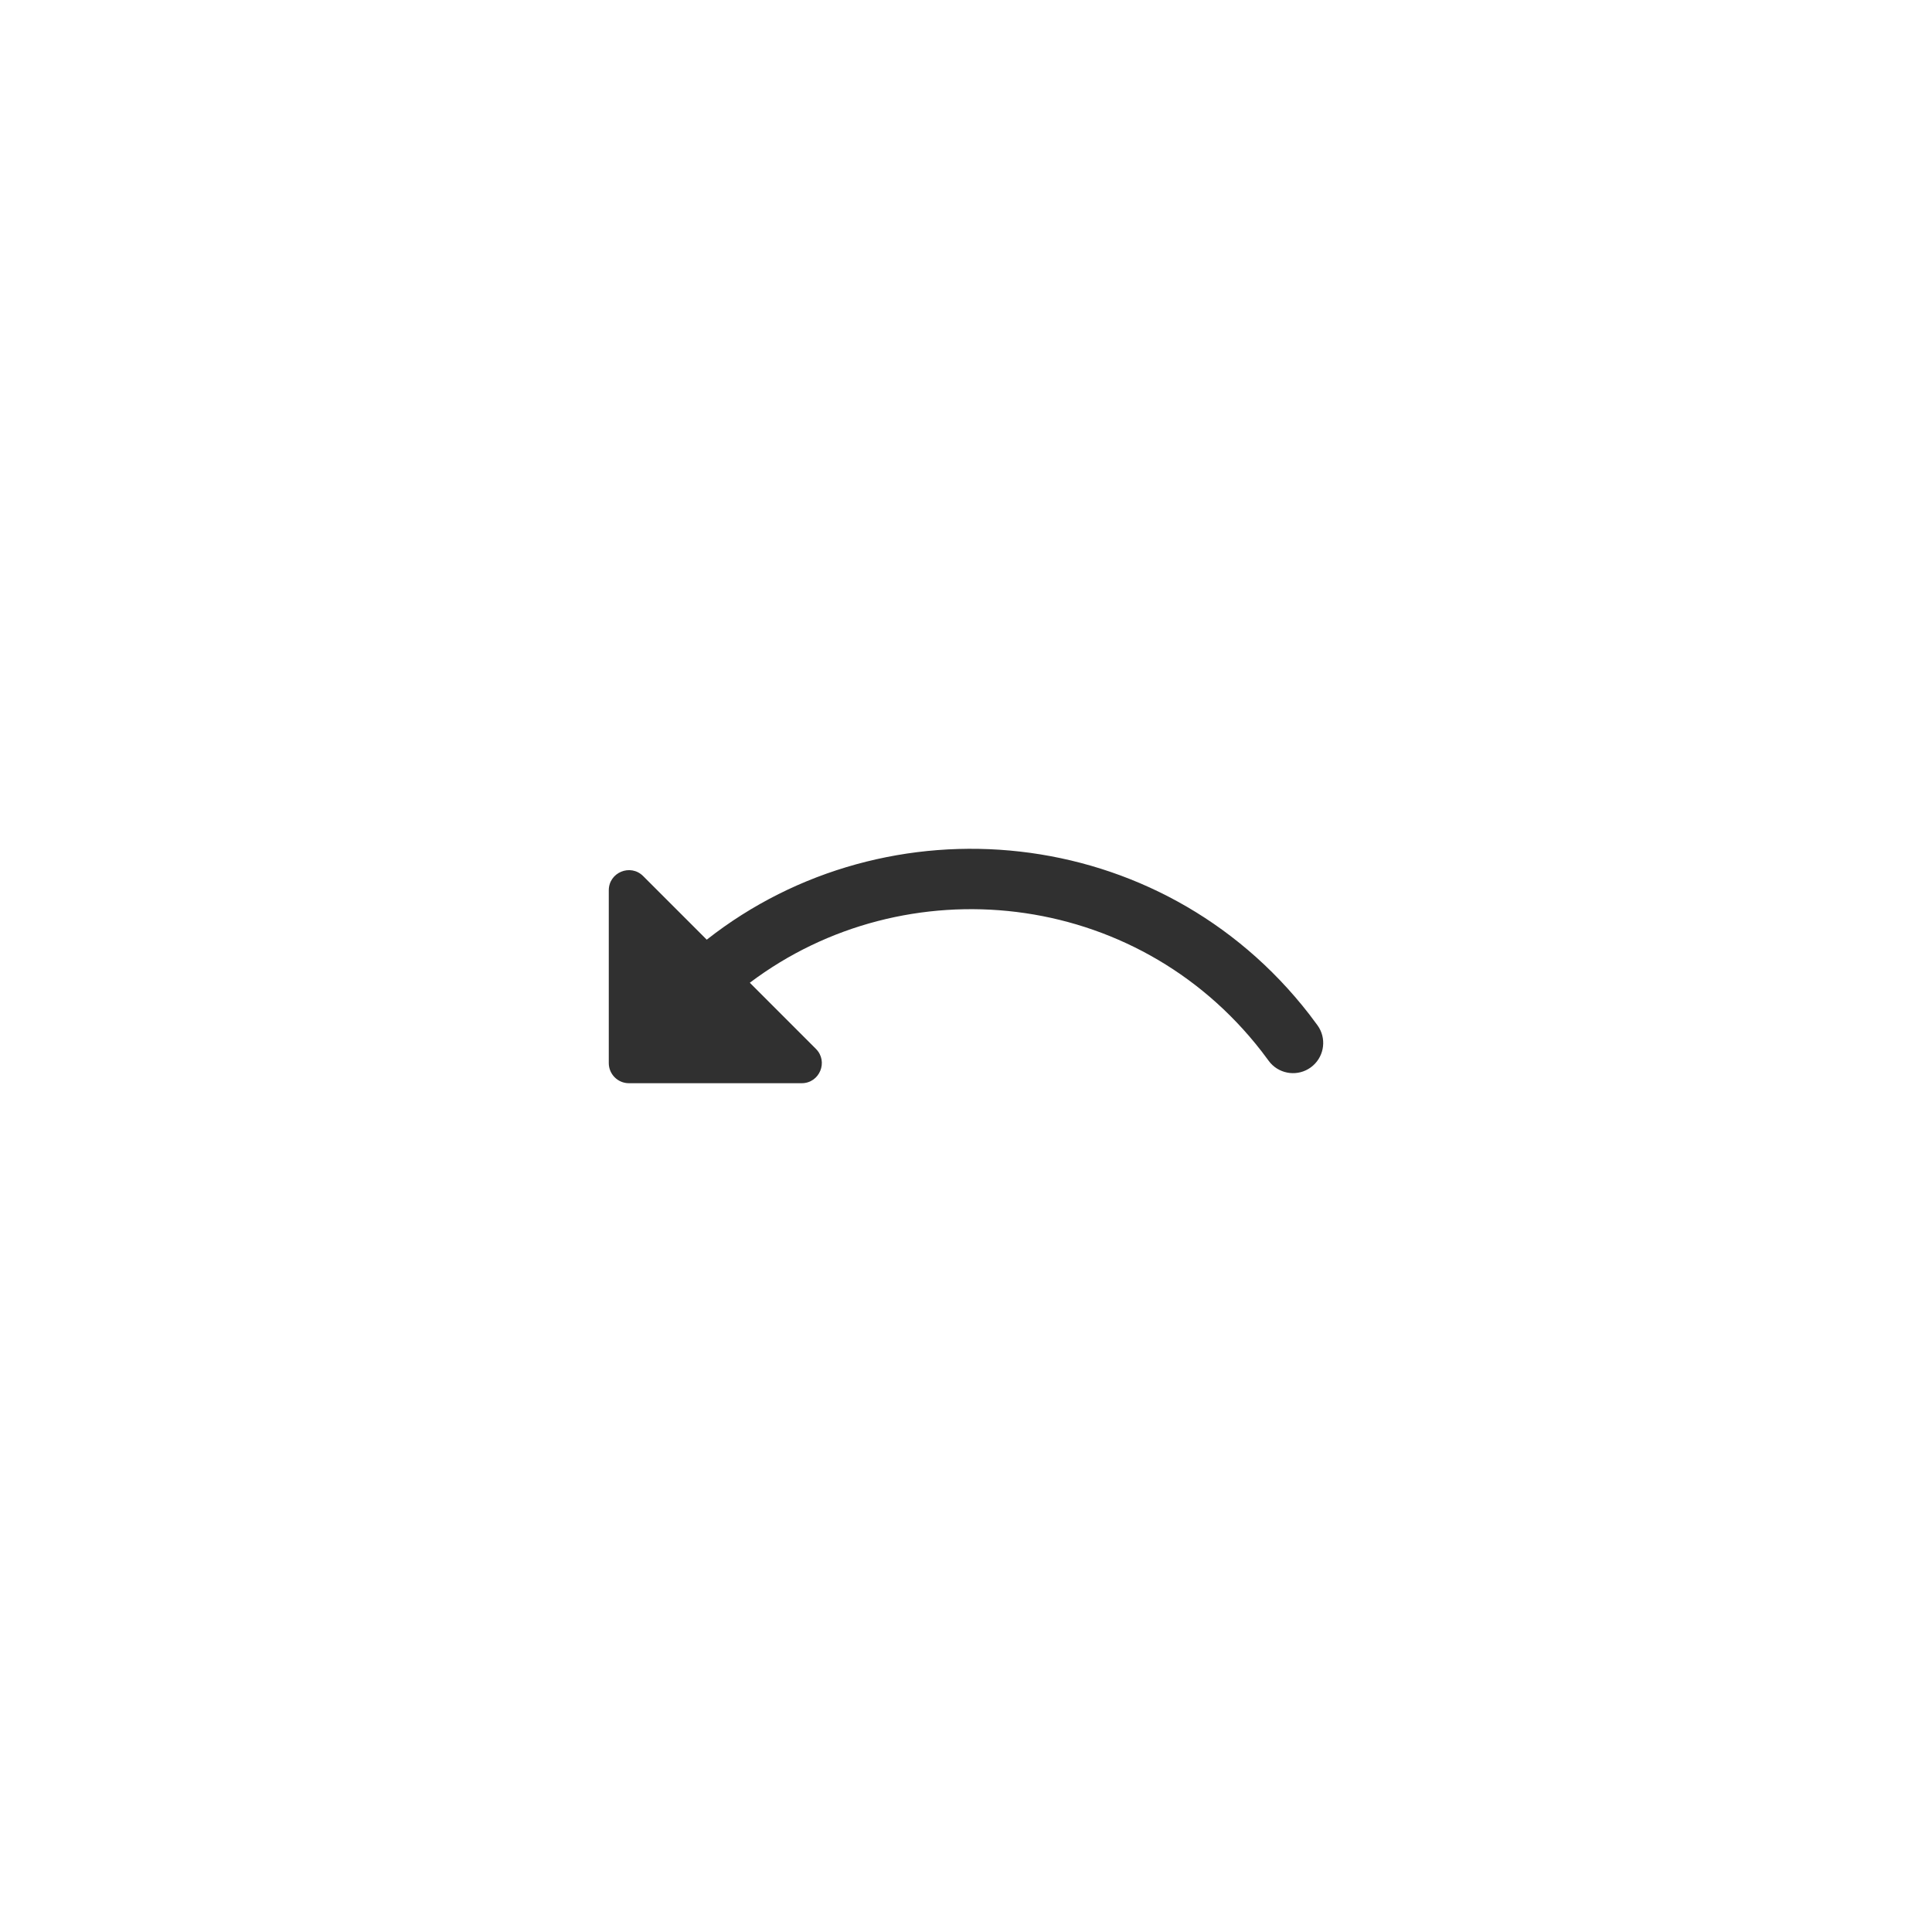
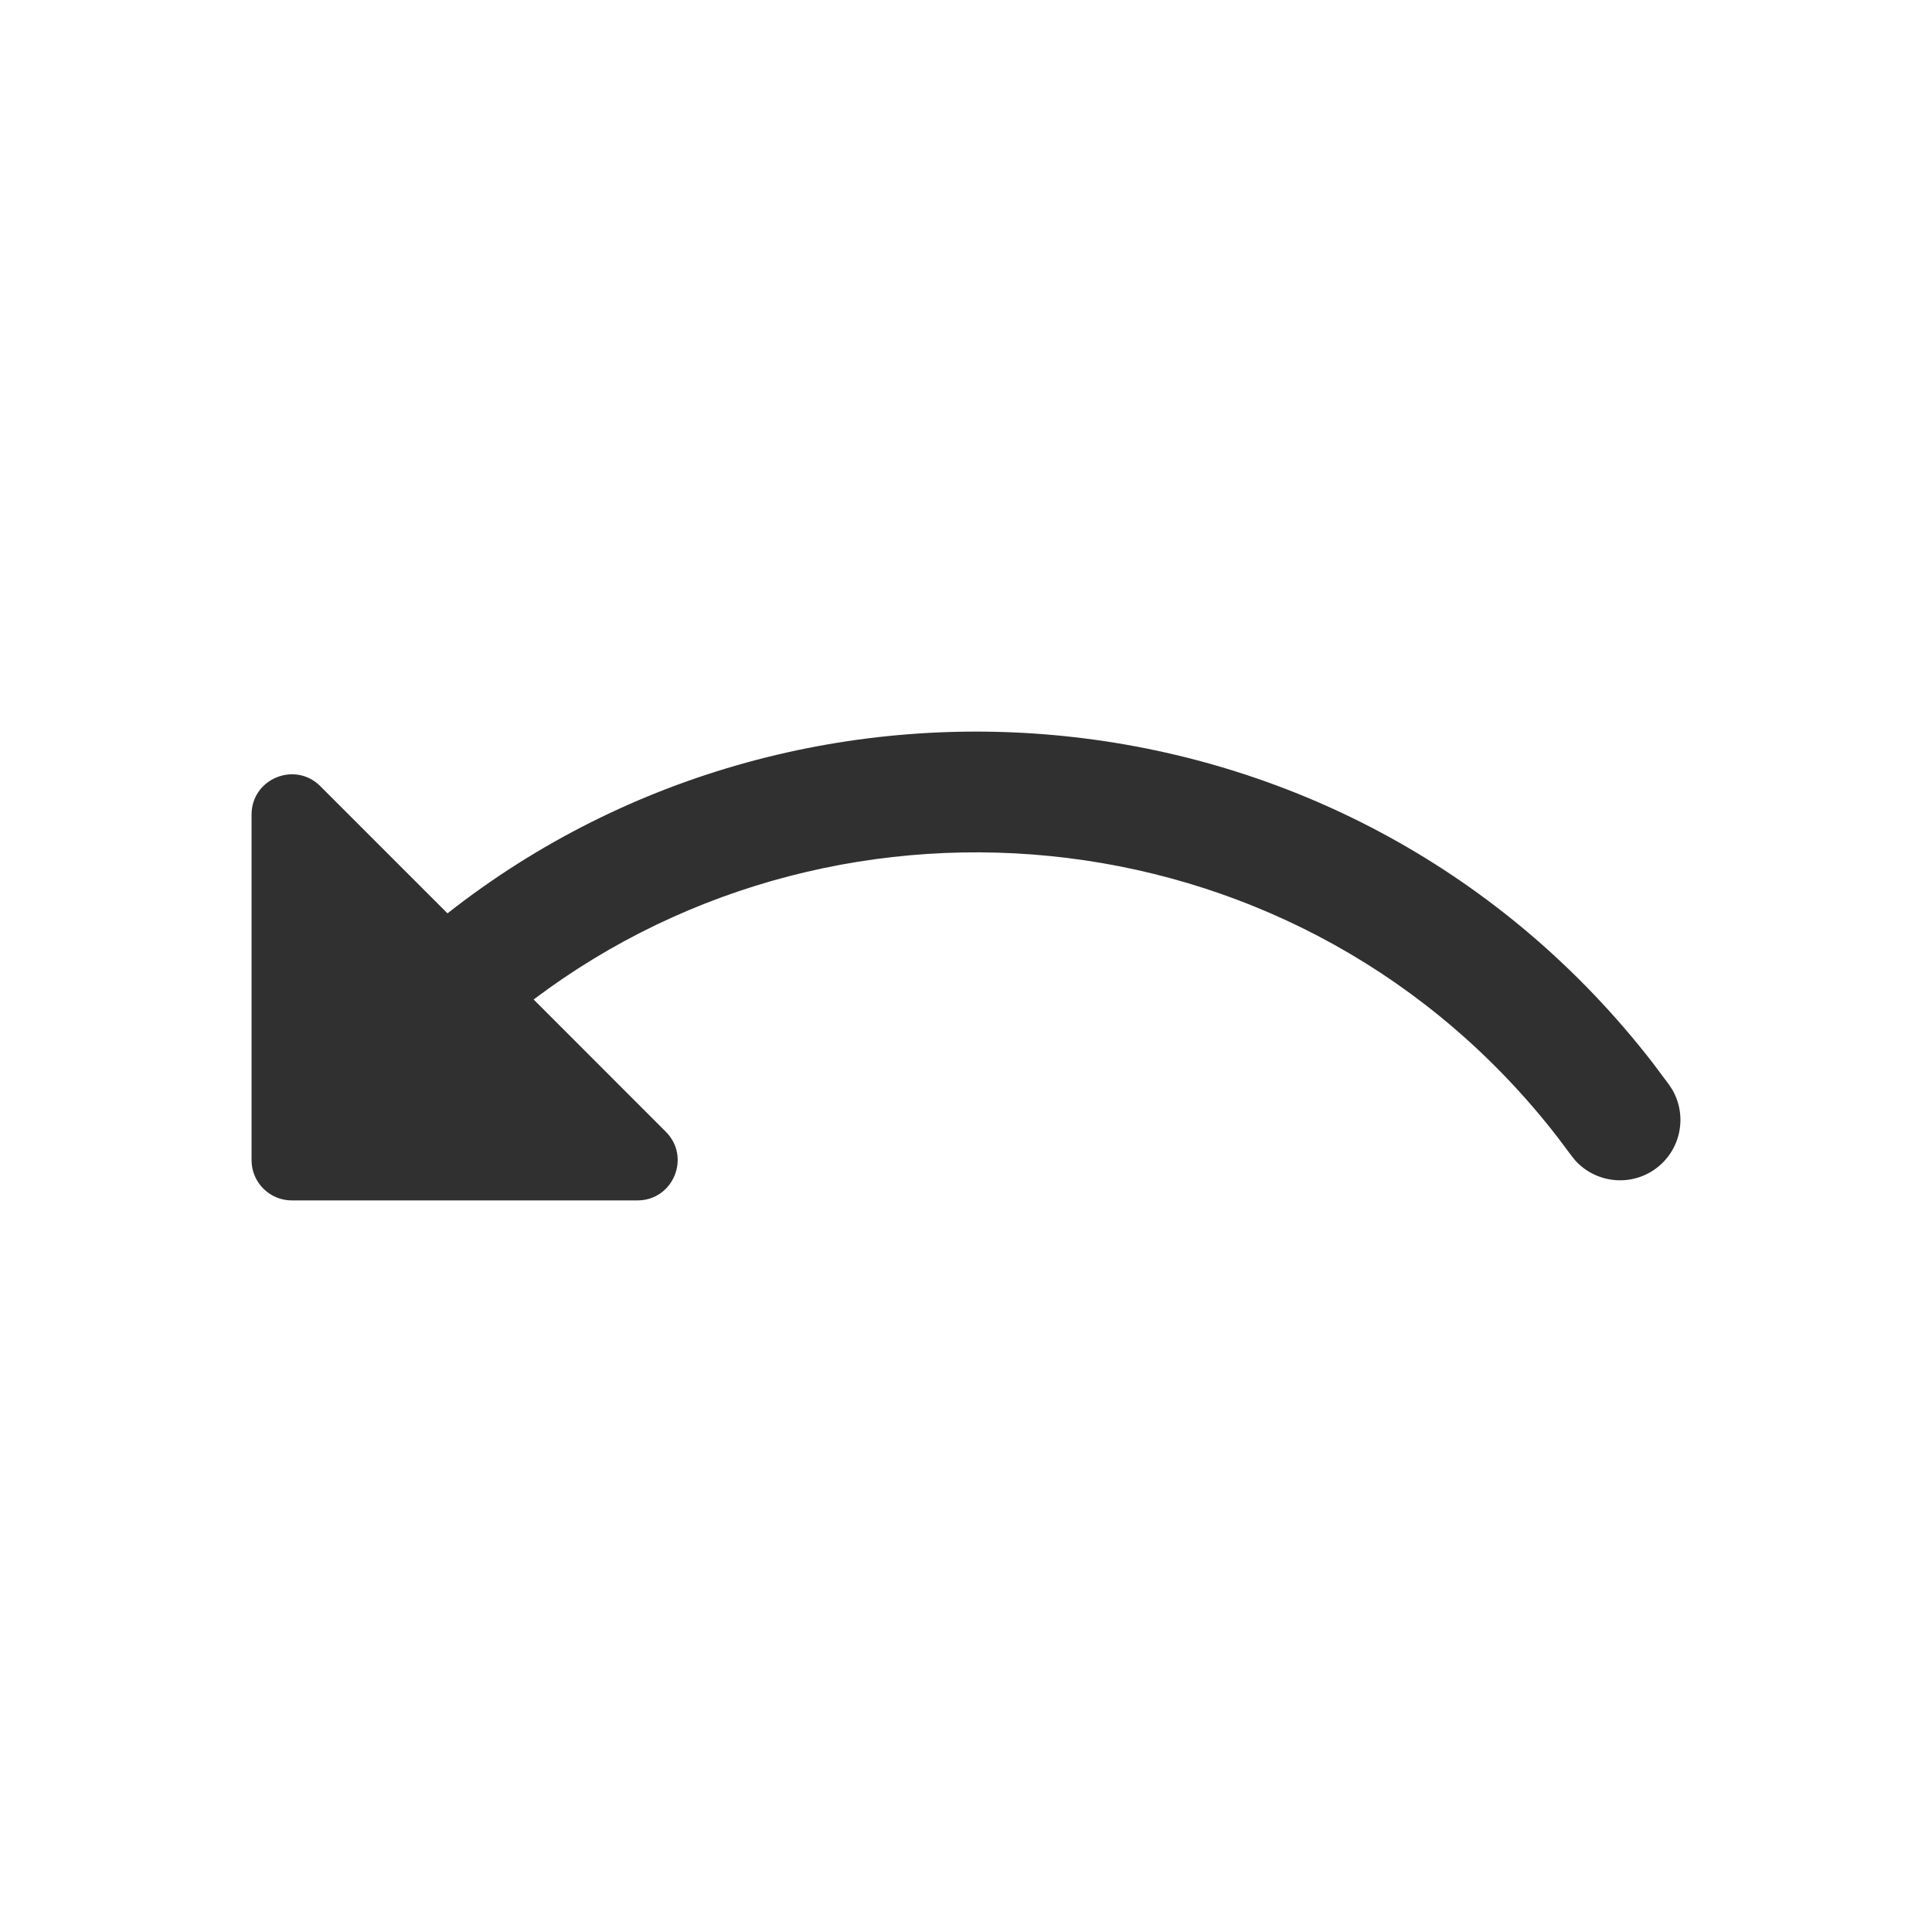
- <svg xmlns="http://www.w3.org/2000/svg" width="48" height="48" viewBox="0 0 48 48" fill="none">
-   <path d="M17.559 23.346C22.055 19.809 28.83 20.428 32.529 25.201L32.731 25.471L32.773 25.535C32.965 25.864 32.88 26.29 32.566 26.519C32.252 26.747 31.82 26.696 31.566 26.413L31.519 26.354L31.345 26.122C28.206 22.072 22.491 21.503 18.629 24.416L20.271 26.059C20.586 26.374 20.363 26.912 19.918 26.912H15.625C15.349 26.912 15.125 26.688 15.125 26.412V22.119C15.125 21.674 15.664 21.451 15.979 21.766L17.559 23.346Z" fill="#303030" />
+ <svg xmlns="http://www.w3.org/2000/svg" width="24" height="24" viewBox="0 0 24 24" fill="none">
+   <path d="M5.559 11.346C10.055 7.809 16.83 8.428 20.529 13.201L20.731 13.471L20.773 13.535C20.965 13.864 20.88 14.29 20.566 14.519C20.252 14.747 19.82 14.696 19.566 14.413L19.519 14.354L19.345 14.122C16.206 10.072 10.491 9.503 6.629 12.416L8.271 14.059C8.586 14.374 8.363 14.912 7.918 14.912H3.625C3.349 14.912 3.125 14.688 3.125 14.412V10.119C3.125 9.674 3.664 9.451 3.979 9.766L5.559 11.346Z" fill="#303030" />
</svg>
